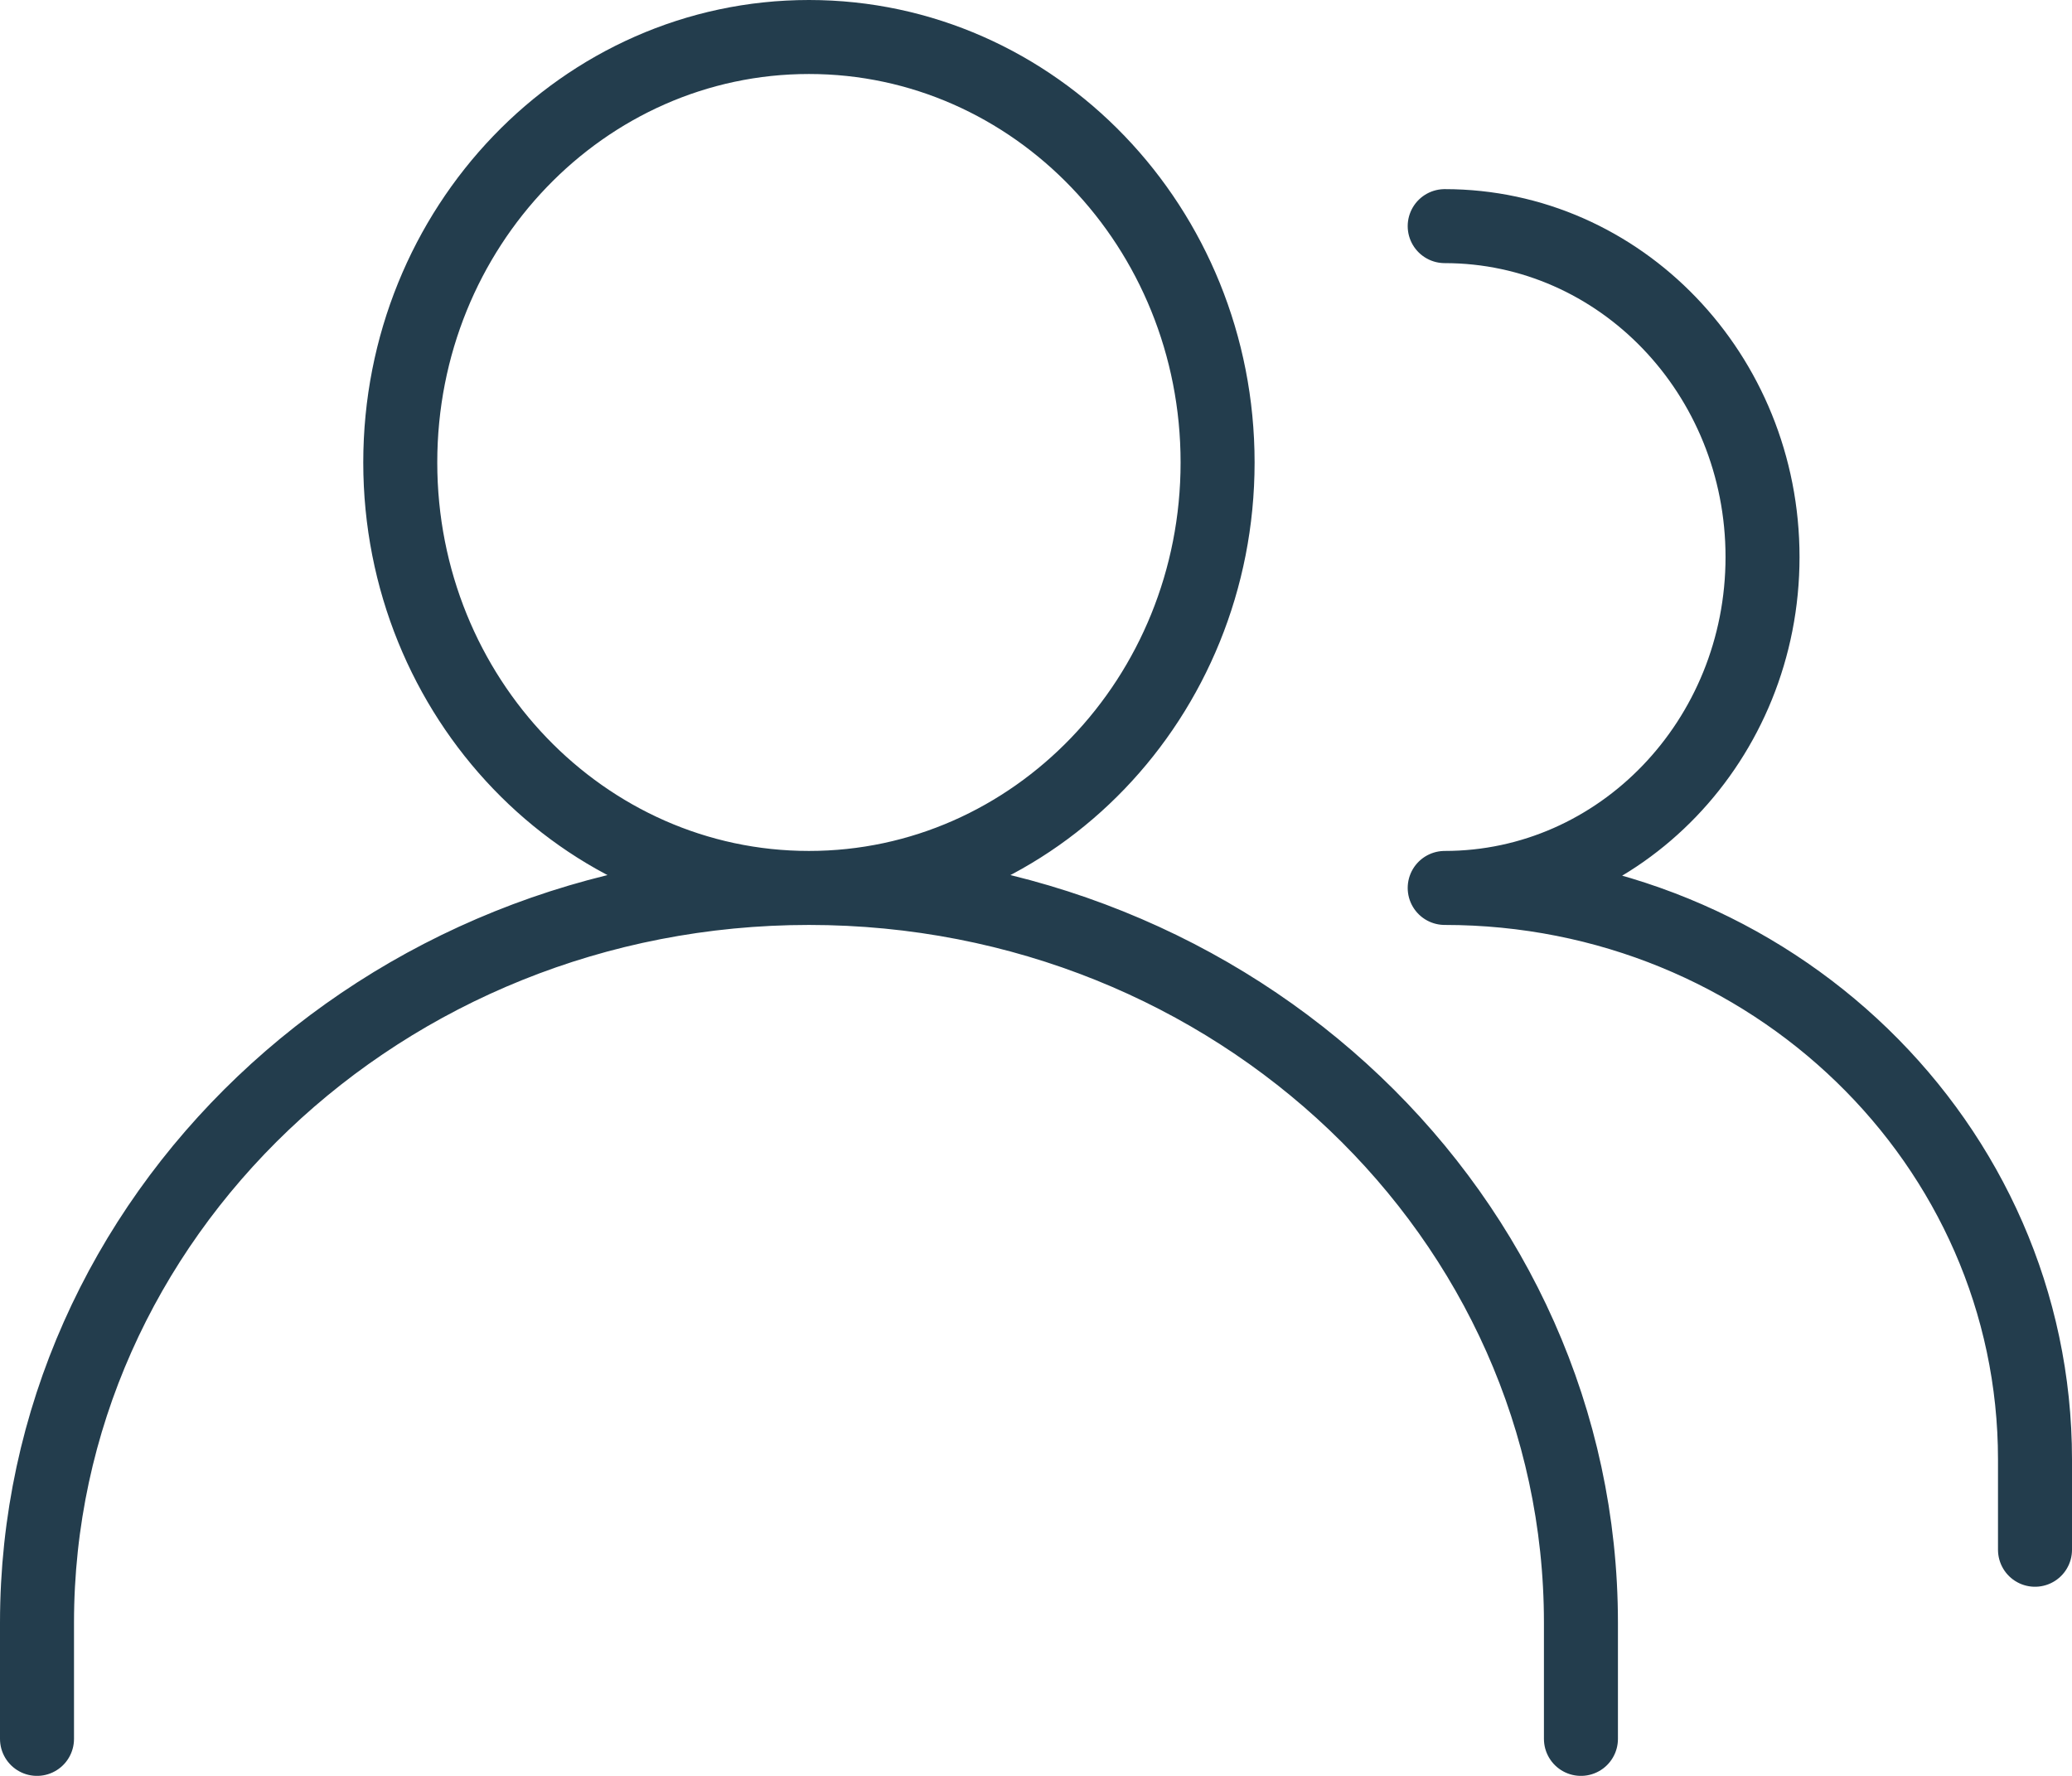
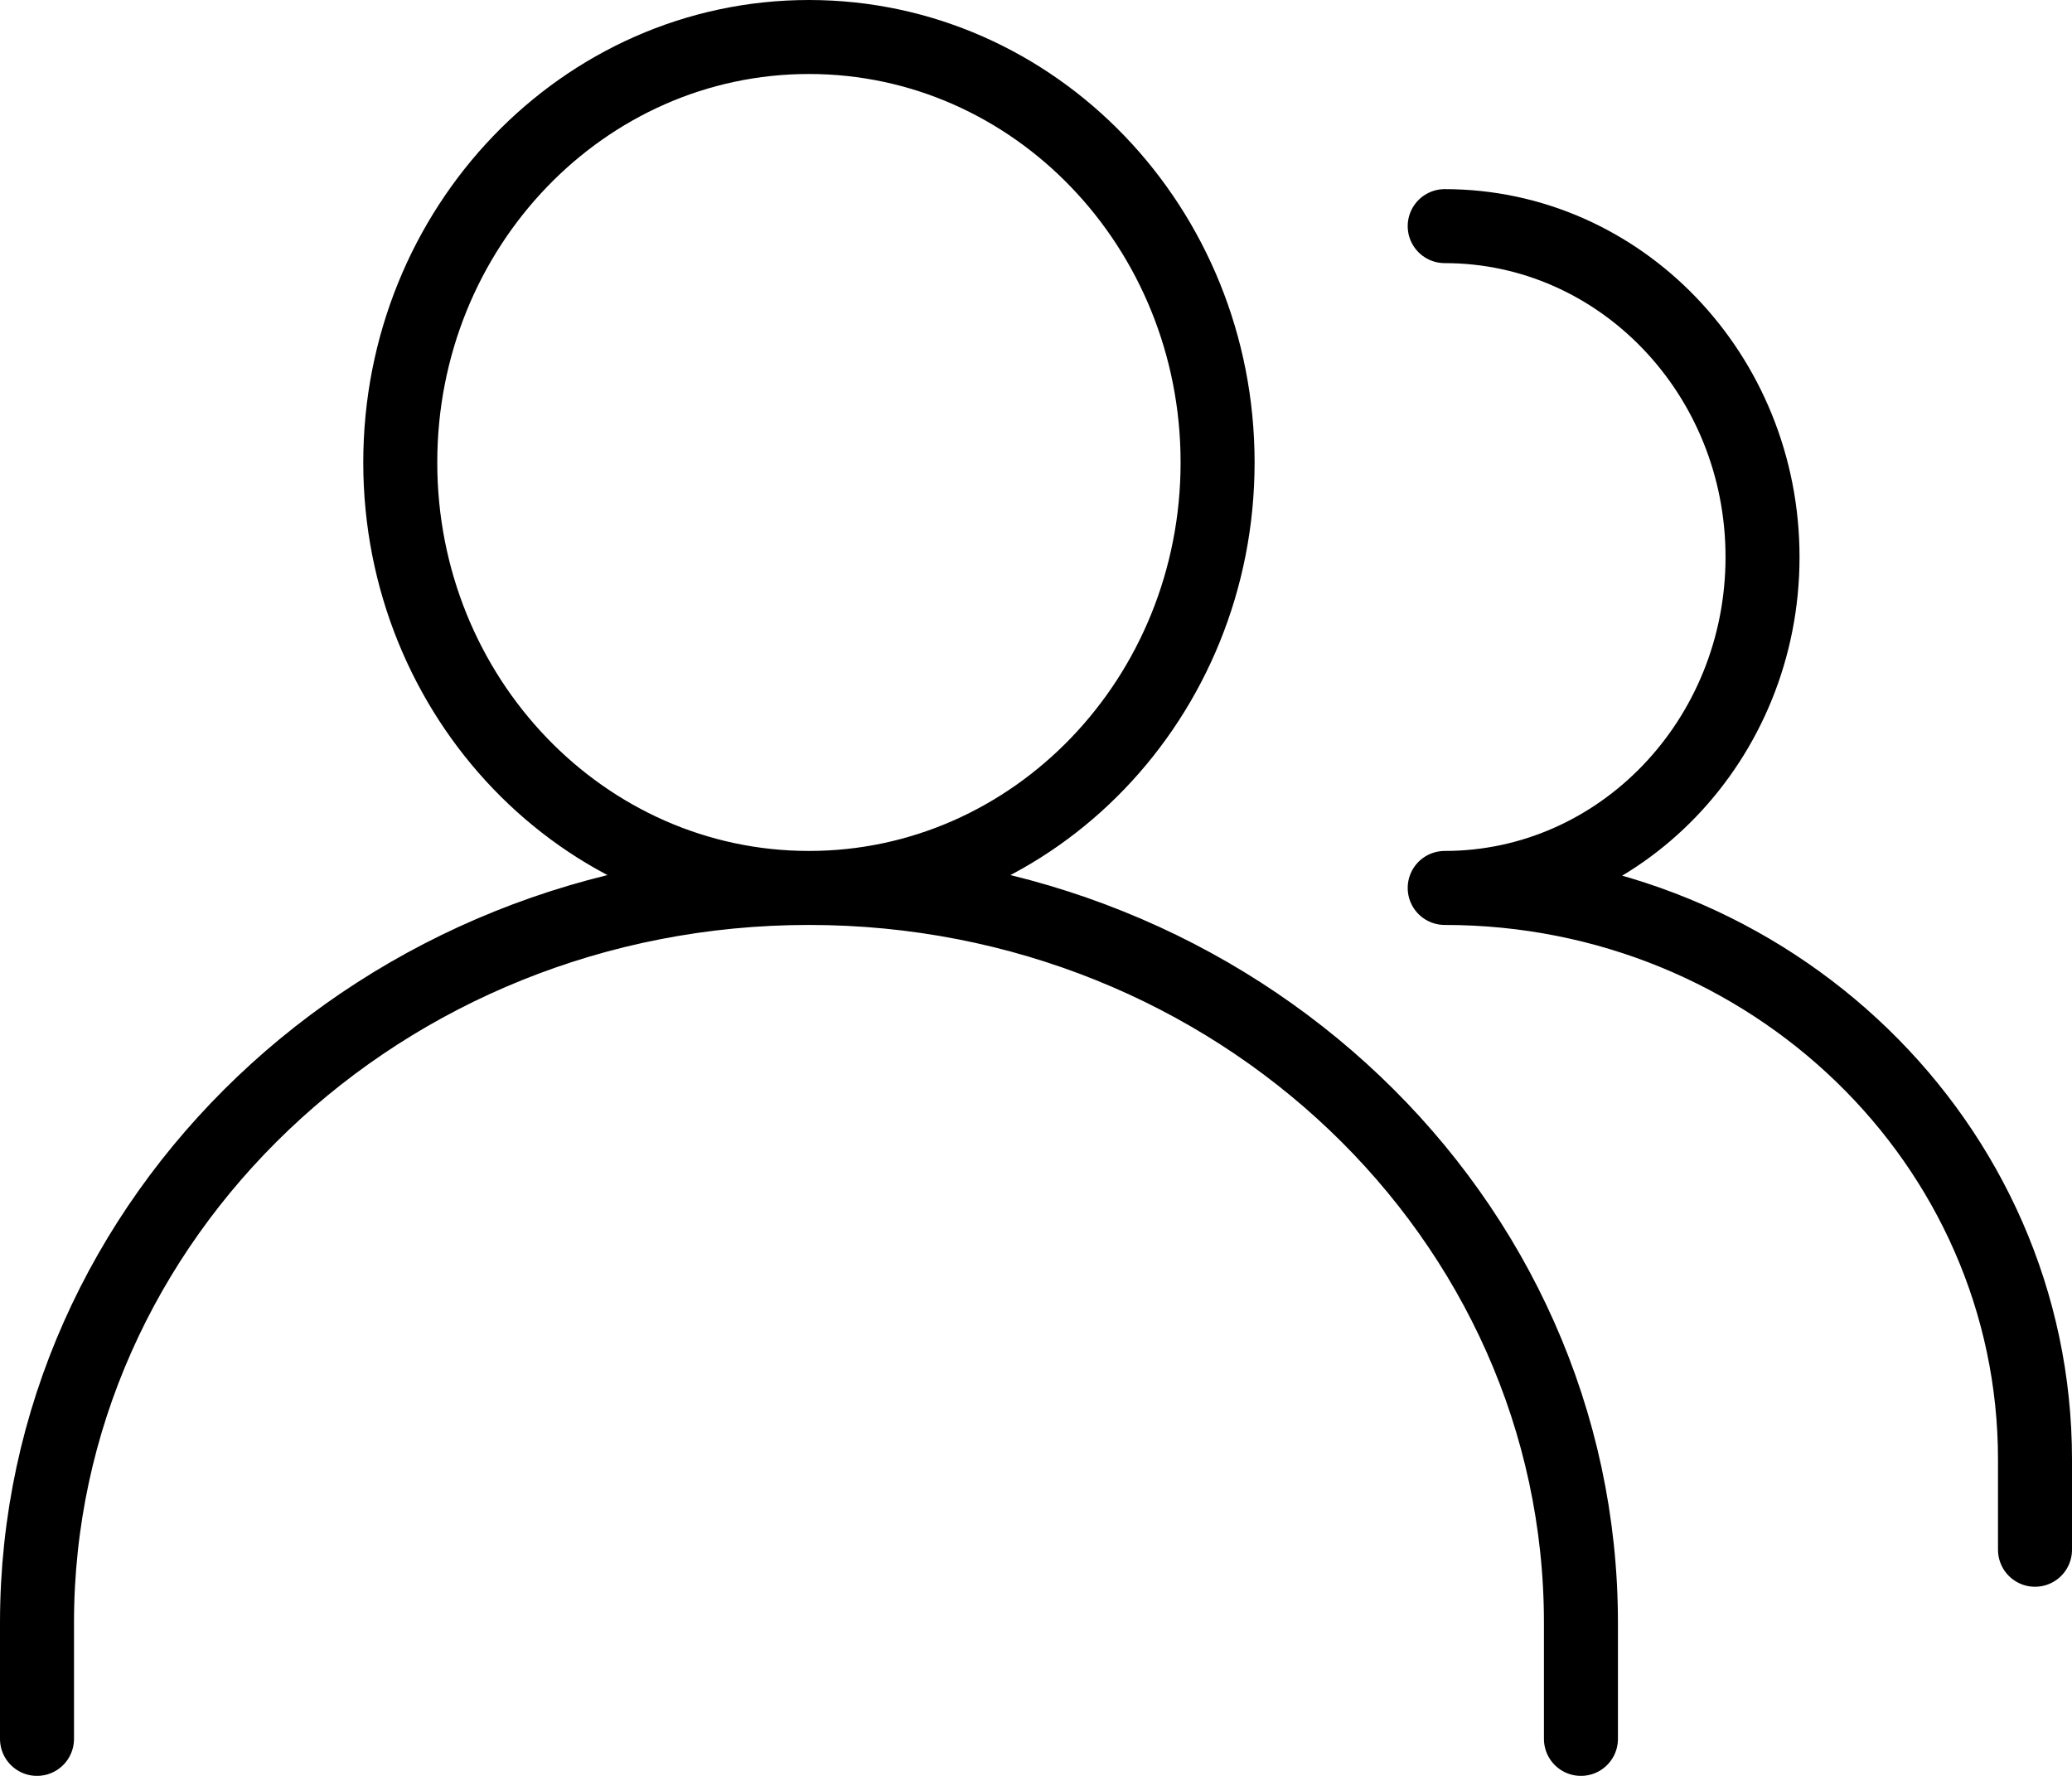
<svg xmlns="http://www.w3.org/2000/svg" width="28" height="24" viewBox="0 0 28 24" fill="none">
-   <path d="M10.932 12C13.982 12 16.454 9.425 16.454 6.25C16.454 3.075 13.982 0.5 10.932 0.5C7.882 0.5 5.409 3.075 5.409 6.25C5.409 9.425 7.882 12 10.932 12ZM10.932 12C16.694 12 21.364 16.447 21.364 21.931V23.5M10.932 12C5.171 12 0.5 16.447 0.5 21.931V23.5M19.523 3.056C21.895 3.056 23.818 5.058 23.818 7.528C23.818 9.998 21.895 12 19.523 12C23.929 12 27.5 15.459 27.5 19.724V20.944" stroke="#233D4D" stroke-linecap="round" stroke-linejoin="round" />
+   <path d="M10.932 12C13.982 12 16.454 9.425 16.454 6.25C16.454 3.075 13.982 0.5 10.932 0.5C7.882 0.5 5.409 3.075 5.409 6.25C5.409 9.425 7.882 12 10.932 12ZM10.932 12C16.694 12 21.364 16.447 21.364 21.931V23.5M10.932 12C5.171 12 0.5 16.447 0.5 21.931V23.5M19.523 3.056C21.895 3.056 23.818 5.058 23.818 7.528C23.818 9.998 21.895 12 19.523 12C23.929 12 27.5 15.459 27.5 19.724V20.944" stroke="currentColor" stroke-linecap="round" stroke-linejoin="round" />
</svg>
